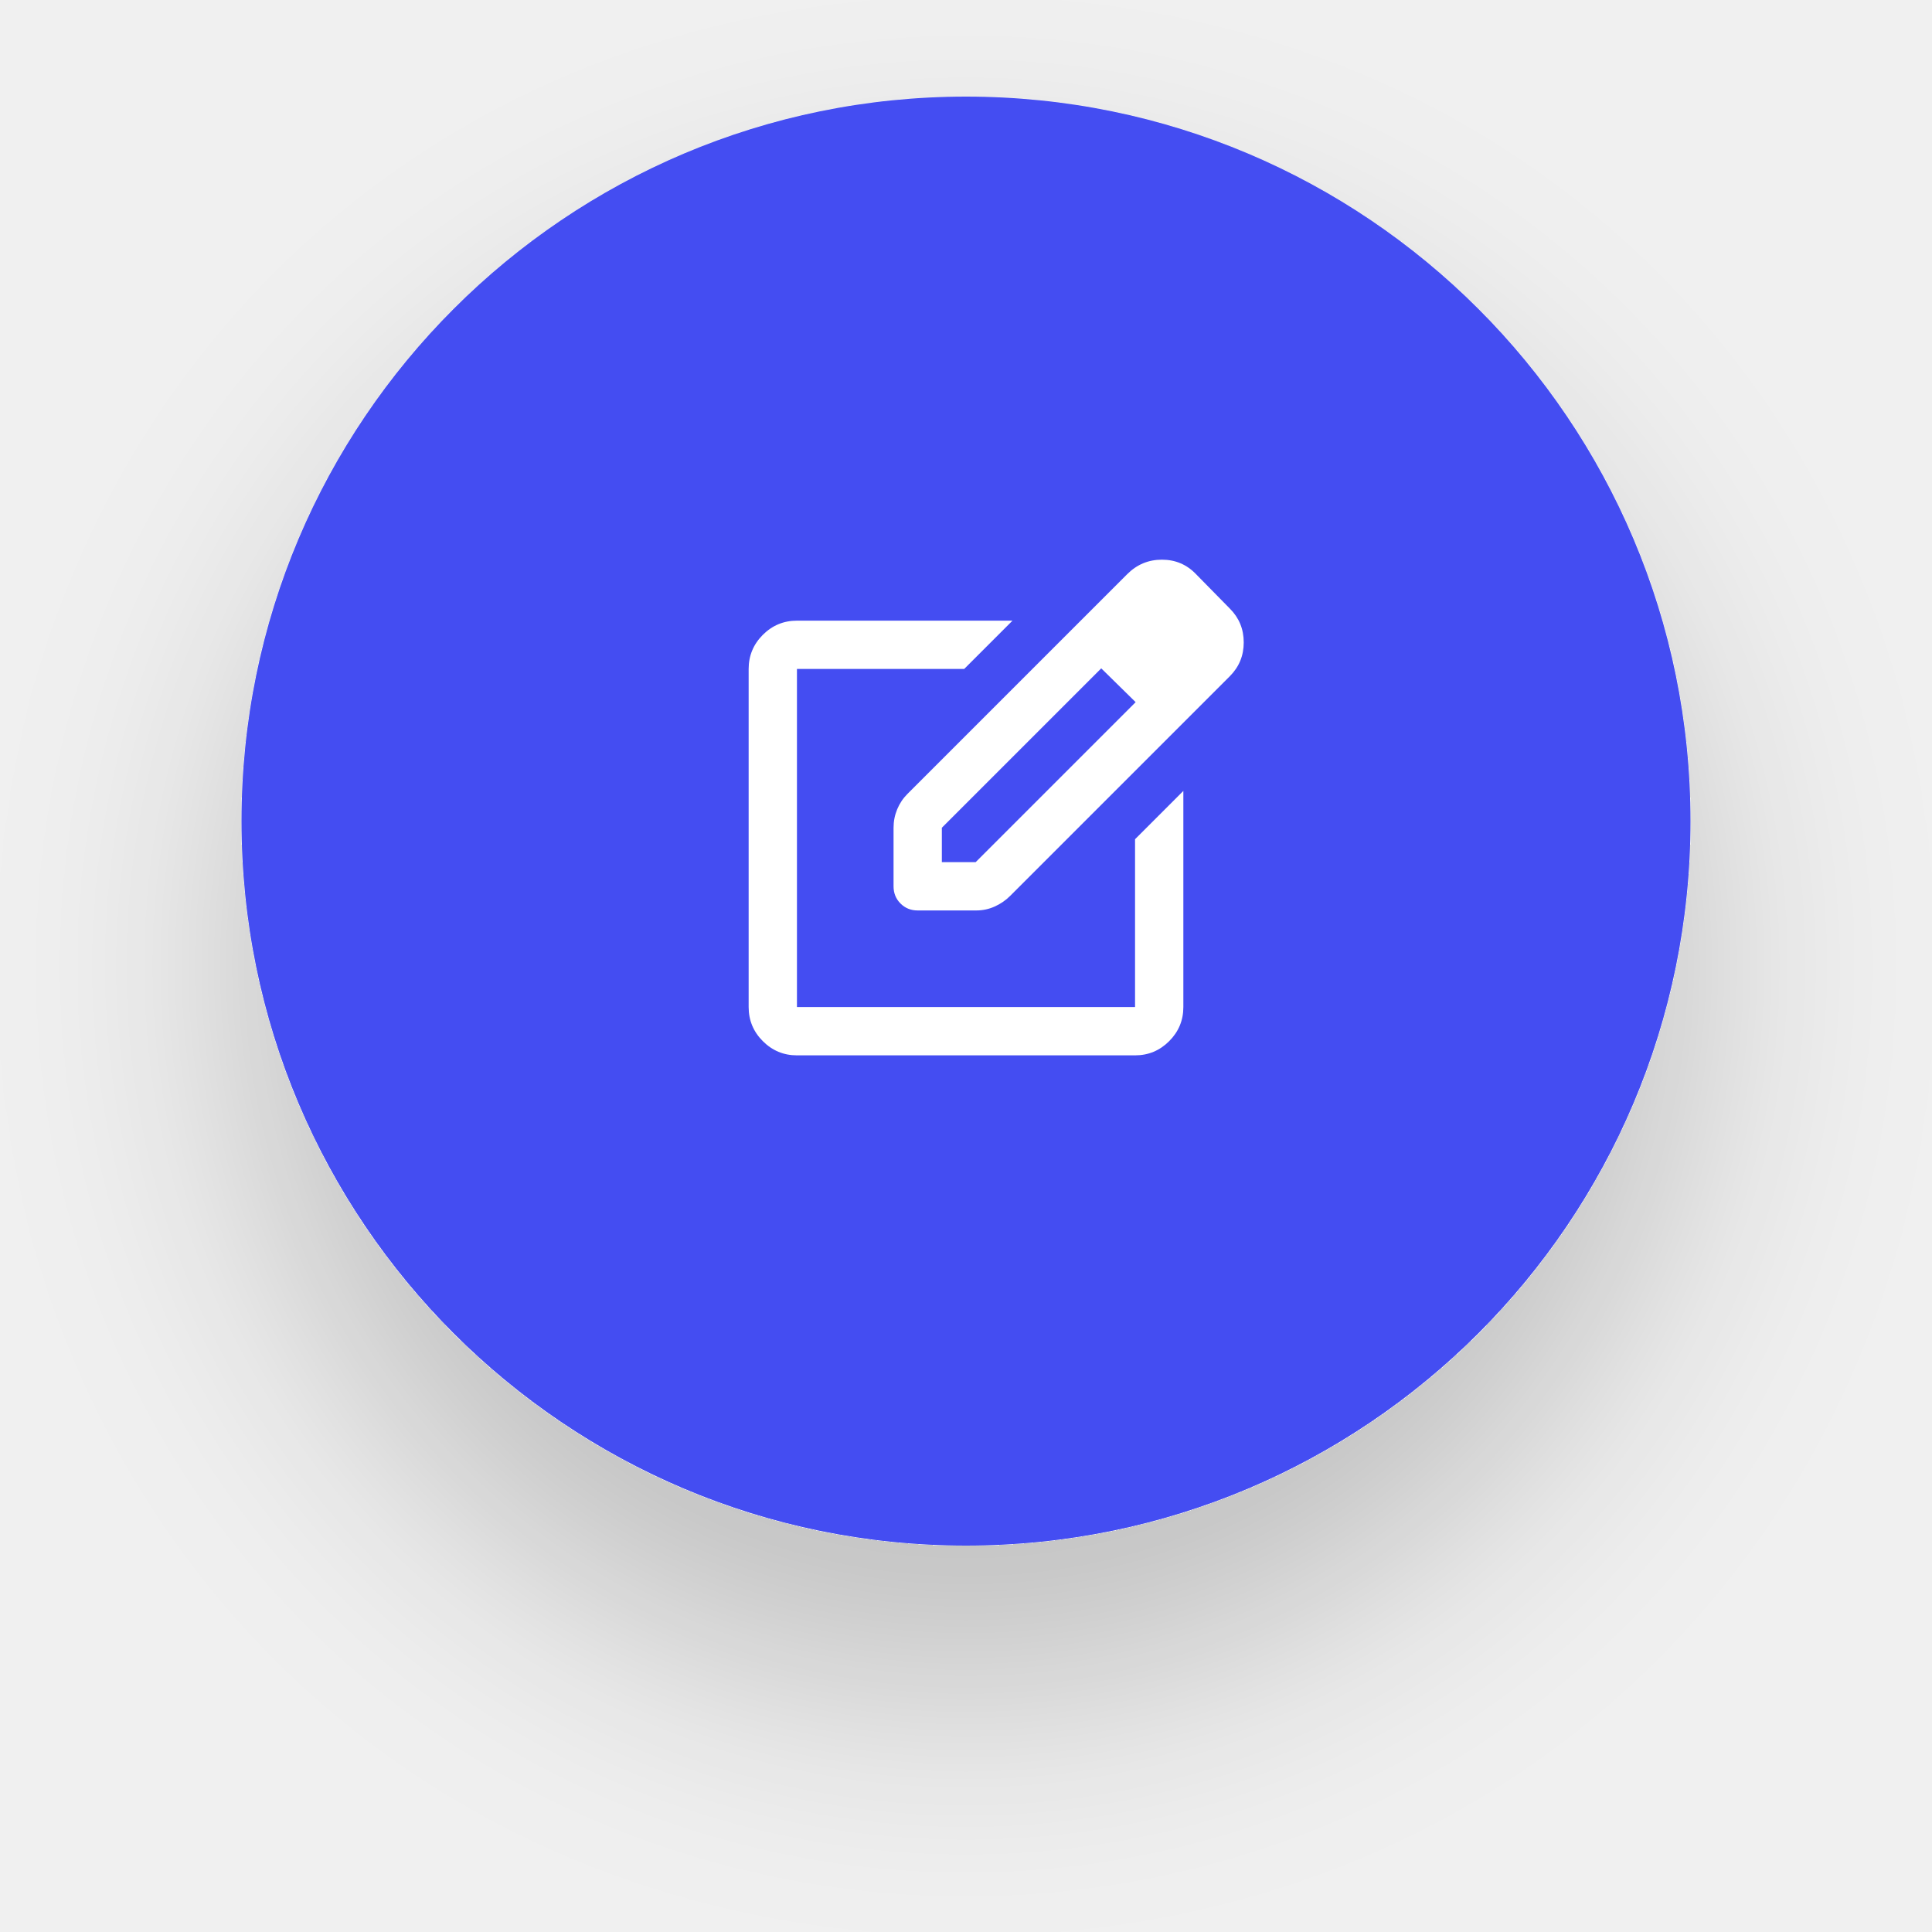
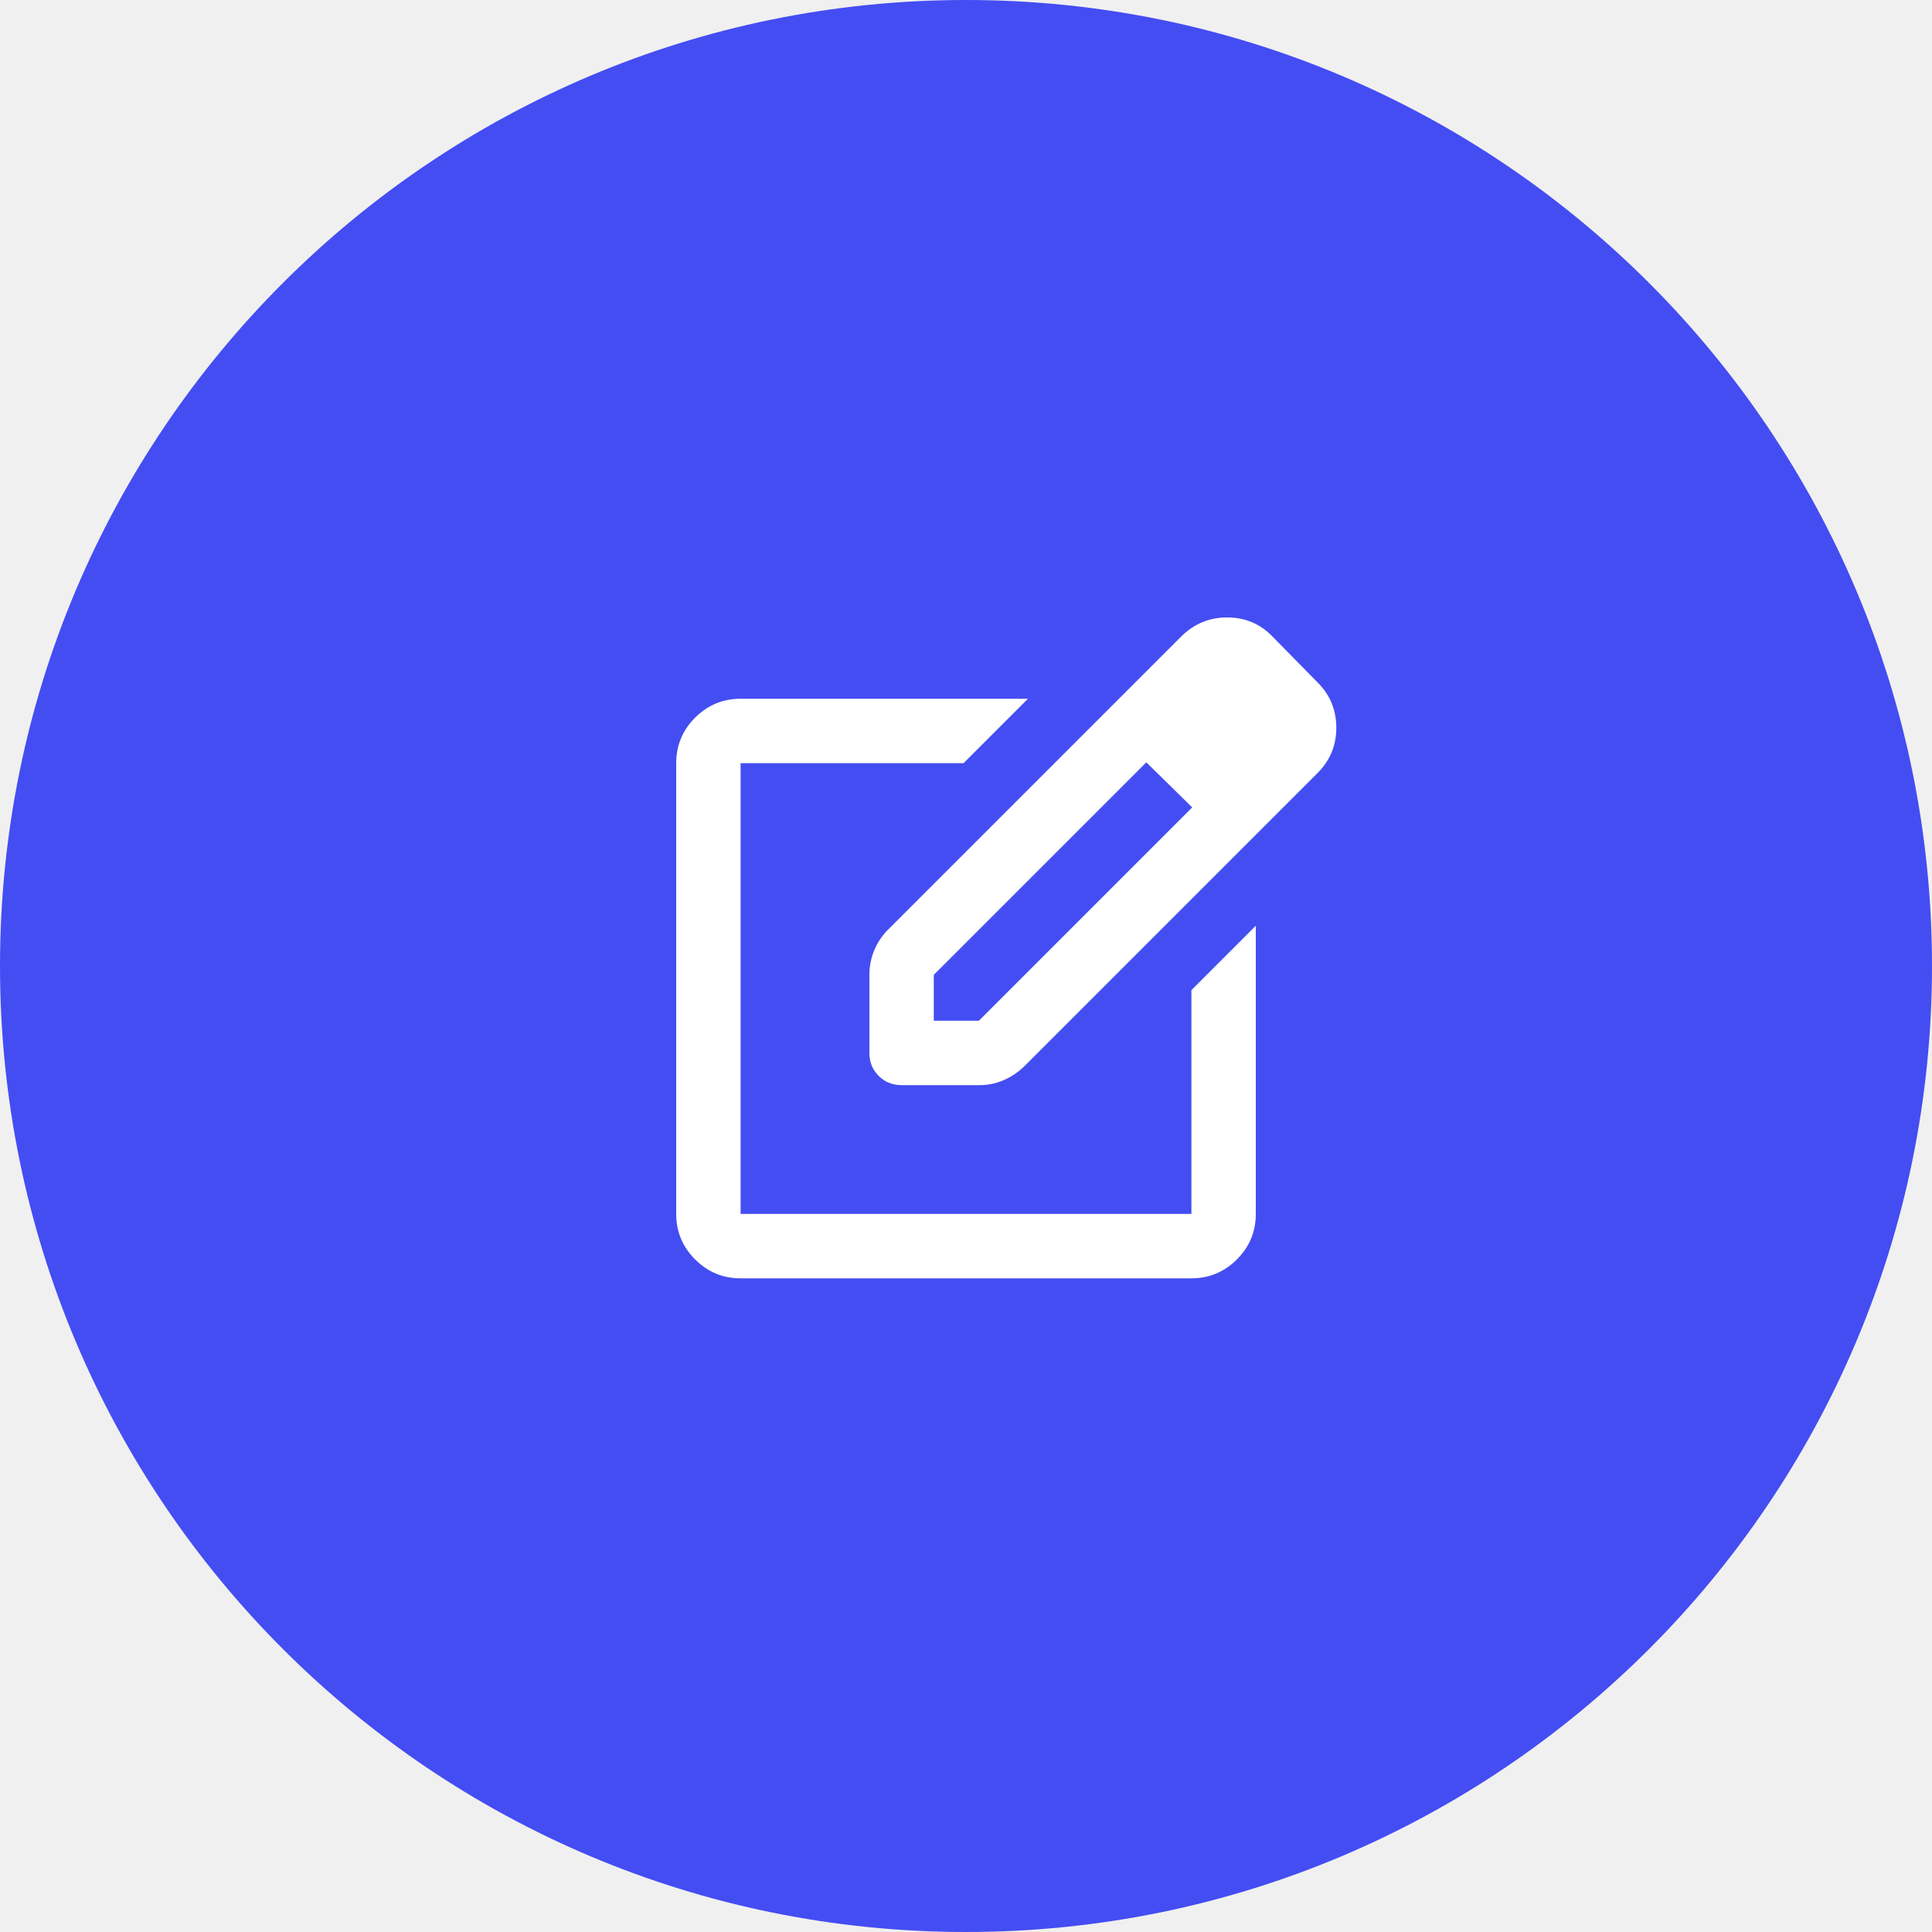
- <svg xmlns="http://www.w3.org/2000/svg" width="80" height="80" viewBox="0 0 80 80" fill="none">
-   <g filter="url(#filter0_d_693_14384)">
-     <rect x="10" y="4" width="60" height="60" rx="30" fill="#444DF2" />
-     <mask id="mask0_693_14384" style="mask-type:alpha" maskUnits="userSpaceOnUse" x="28" y="20" width="24" height="24">
-       <path d="M28 20H52V44H28V20Z" fill="#D9D9D9" />
-     </mask>
-     <g mask="url(#mask0_693_14384)">
-       <path d="M33 43.7C32.45 43.7 31.979 43.504 31.587 43.112C31.196 42.721 31 42.25 31 41.7V27.7C31 27.15 31.196 26.679 31.587 26.287C31.979 25.896 32.45 25.7 33 25.7H41.925L39.925 27.7H33V41.7H47V34.75L49 32.75V41.7C49 42.25 48.804 42.721 48.413 43.112C48.021 43.504 47.55 43.7 47 43.7H33ZM44.175 26.275L45.6 27.675L39 34.275V35.7H40.4L47.025 29.075L48.45 30.475L41.825 37.1C41.642 37.283 41.429 37.429 41.188 37.537C40.946 37.646 40.692 37.7 40.425 37.7H38C37.717 37.7 37.479 37.604 37.288 37.412C37.096 37.221 37 36.983 37 36.7V34.275C37 34.008 37.05 33.754 37.15 33.512C37.25 33.271 37.392 33.058 37.575 32.875L44.175 26.275ZM48.45 30.475L44.175 26.275L46.675 23.775C47.075 23.375 47.554 23.175 48.112 23.175C48.671 23.175 49.142 23.375 49.525 23.775L50.925 25.2C51.308 25.583 51.5 26.05 51.5 26.6C51.5 27.15 51.308 27.616 50.925 28L48.45 30.475Z" fill="white" />
+ <svg xmlns="http://www.w3.org/2000/svg" width="60" height="60" viewBox="0 0 60 60" fill="none">
+   <g>
+     <rect x="0" y="0" width="60" height="60" rx="30" fill="#444DF2" />
+     <g>
+       <path transform="translate(18, 16)" fill="#ffffff" d="M5 23.7C4.45 23.7 3.979 23.504 3.587 23.112C3.196 22.721 3 22.25 3 21.7V7.7C3 7.15 3.196 6.679 3.587 6.287C3.979 5.896 4.45 5.7 5 5.7H13.925L11.925 7.7H5V21.7H19V14.75L21 12.75V21.7C21 22.25 20.804 22.721 20.413 23.112C20.021 23.504 19.55 23.7 19 23.7H5ZM16.175 6.275L17.6 7.675L11 14.275V15.7H12.4L19.025 9.075L20.45 10.475L13.825 17.1C13.642 17.283 13.429 17.429 13.188 17.537C12.946 17.646 12.692 17.7 12.425 17.7H10C9.717 17.7 9.479 17.604 9.287 17.412C9.096 17.221 9 16.983 9 16.7V14.275C9 14.008 9.05 13.754 9.15 13.512C9.25 13.271 9.392 13.058 9.575 12.875L16.175 6.275ZM20.45 10.475L16.175 6.275L18.675 3.775C19.075 3.375 19.554 3.175 20.113 3.175C20.671 3.175 21.142 3.375 21.525 3.775L22.925 5.2C23.308 5.583 23.5 6.05 23.5 6.6C23.5 7.15 23.308 7.616 22.925 8L20.45 10.475Z" />
    </g>
  </g>
-   <defs>
-     <filter id="filter0_d_693_14384" x="0" y="0" width="80" height="80" filterUnits="userSpaceOnUse" color-interpolation-filters="sRGB">
-       <feFlood flood-opacity="0" result="BackgroundImageFix" />
-       <feColorMatrix in="SourceAlpha" type="matrix" values="0 0 0 0 0 0 0 0 0 0 0 0 0 0 0 0 0 0 127 0" result="hardAlpha" />
-       <feOffset dy="6" />
-       <feGaussianBlur stdDeviation="5" />
-       <feComposite in2="hardAlpha" operator="out" />
-       <feColorMatrix type="matrix" values="0 0 0 0 0 0 0 0 0 0 0 0 0 0 0 0 0 0 0.2 0" />
-       <feBlend mode="normal" in2="BackgroundImageFix" result="effect1_dropShadow_693_14384" />
-       <feBlend mode="normal" in="SourceGraphic" in2="effect1_dropShadow_693_14384" result="shape" />
-     </filter>
-   </defs>
</svg>
